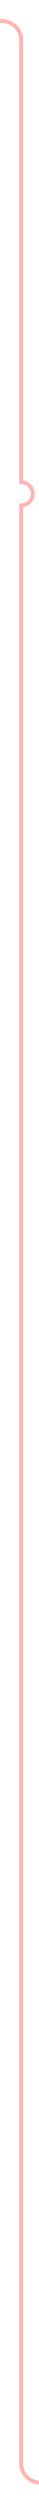
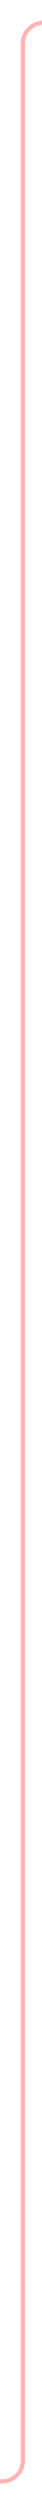
- <svg xmlns="http://www.w3.org/2000/svg" version="1.1" width="10px" height="648px" preserveAspectRatio="xMidYMin meet" viewBox="806 225  8 648">
-   <path d="M 103.5 257  L 103.5 235  A 5 5 0 0 1 108.5 230.5 L 805 230.5  A 5 5 0 0 1 810.5 235 L 810.5 350  A 3 3 0 0 1 813.5 353 A 3 3 0 0 1 810.5 356 L 810.5 863  A 5 5 0 0 0 815.5 868.5 L 828 868.5  " stroke-width="1" stroke="#ff0000" fill="none" stroke-opacity="0.298" />
-   <path d="M 827 863  L 827 874  L 828 874  L 828 863  L 827 863  Z " fill-rule="nonzero" fill="#ff0000" stroke="none" fill-opacity="0.298" />
+ <svg xmlns="http://www.w3.org/2000/svg" version="1.1" width="10px" height="602px" preserveAspectRatio="xMidYMin meet" viewBox="706 348  8 602">
+   <path d="M 978 353.5  L 715 353.5  A 5 5 0 0 0 710.5 358.5 L 710.5 940  A 5 5 0 0 1 705.5 945.5 L 695 945.5  " stroke-width="1" stroke="#ff0000" fill="none" stroke-opacity="0.298" />
+   <path d="M 696 951  L 696 940  L 695 940  L 695 951  L 696 951  Z " fill-rule="nonzero" fill="#ff0000" stroke="none" fill-opacity="0.298" />
</svg>
